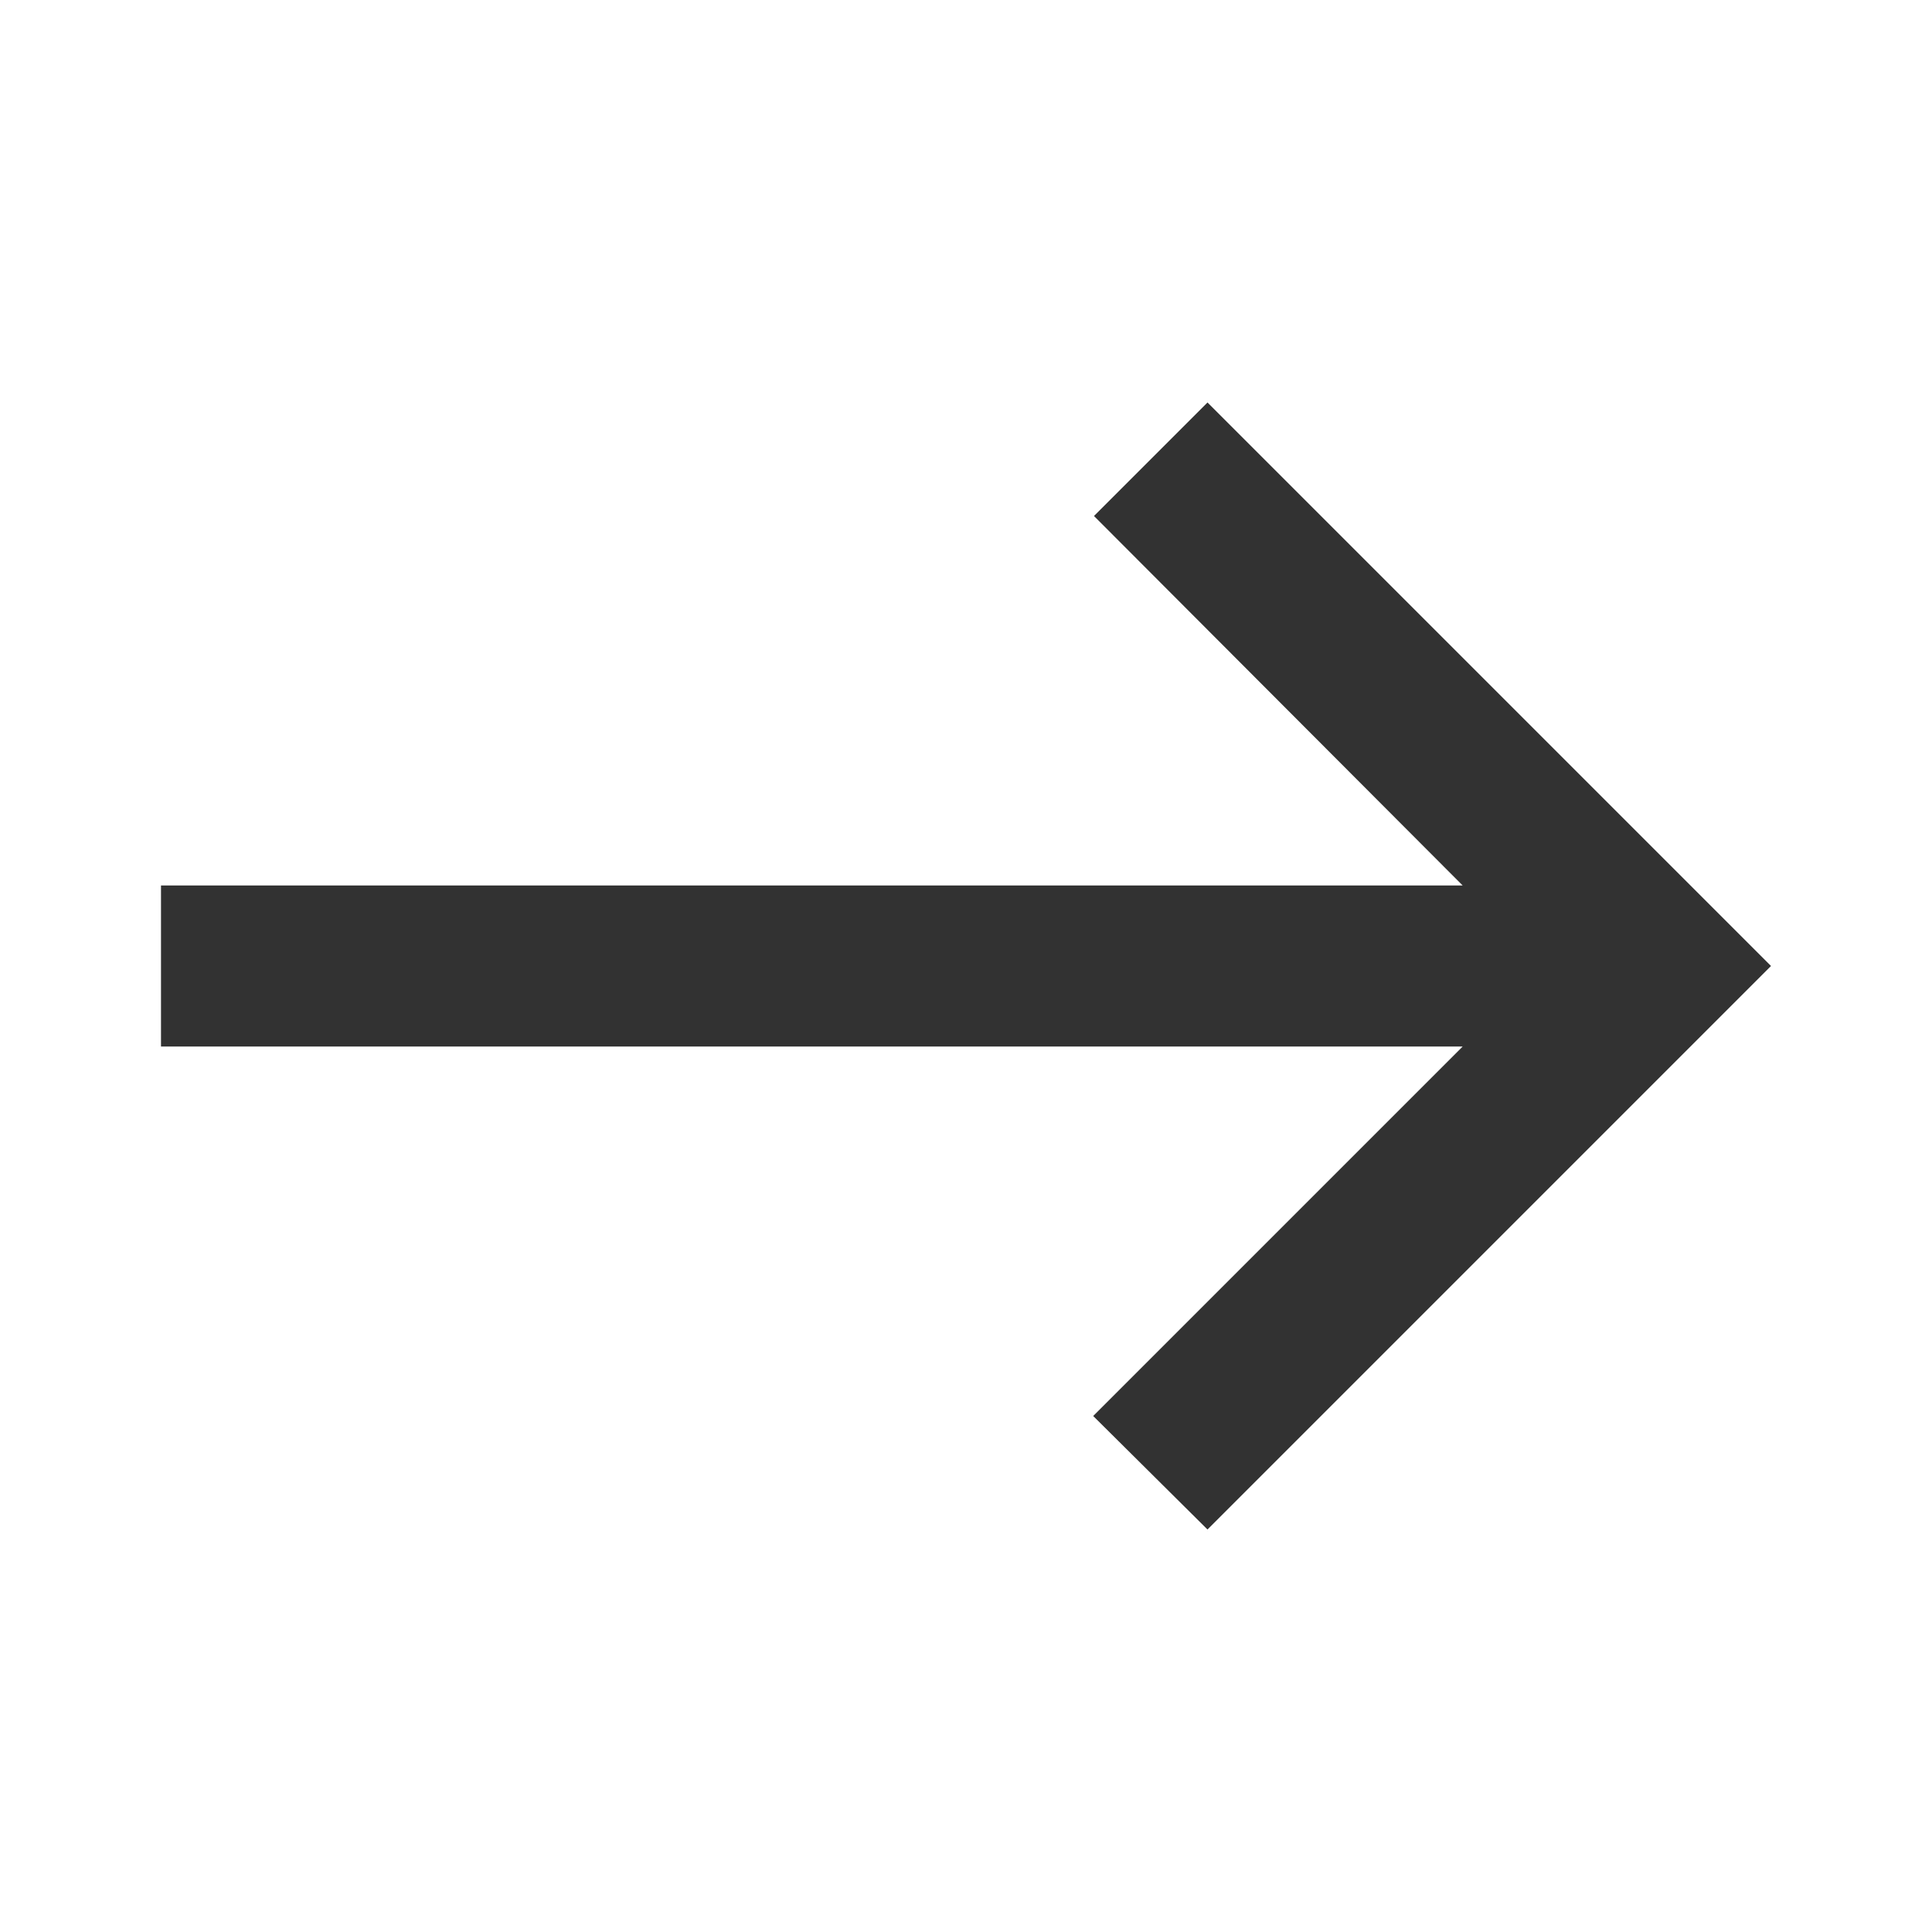
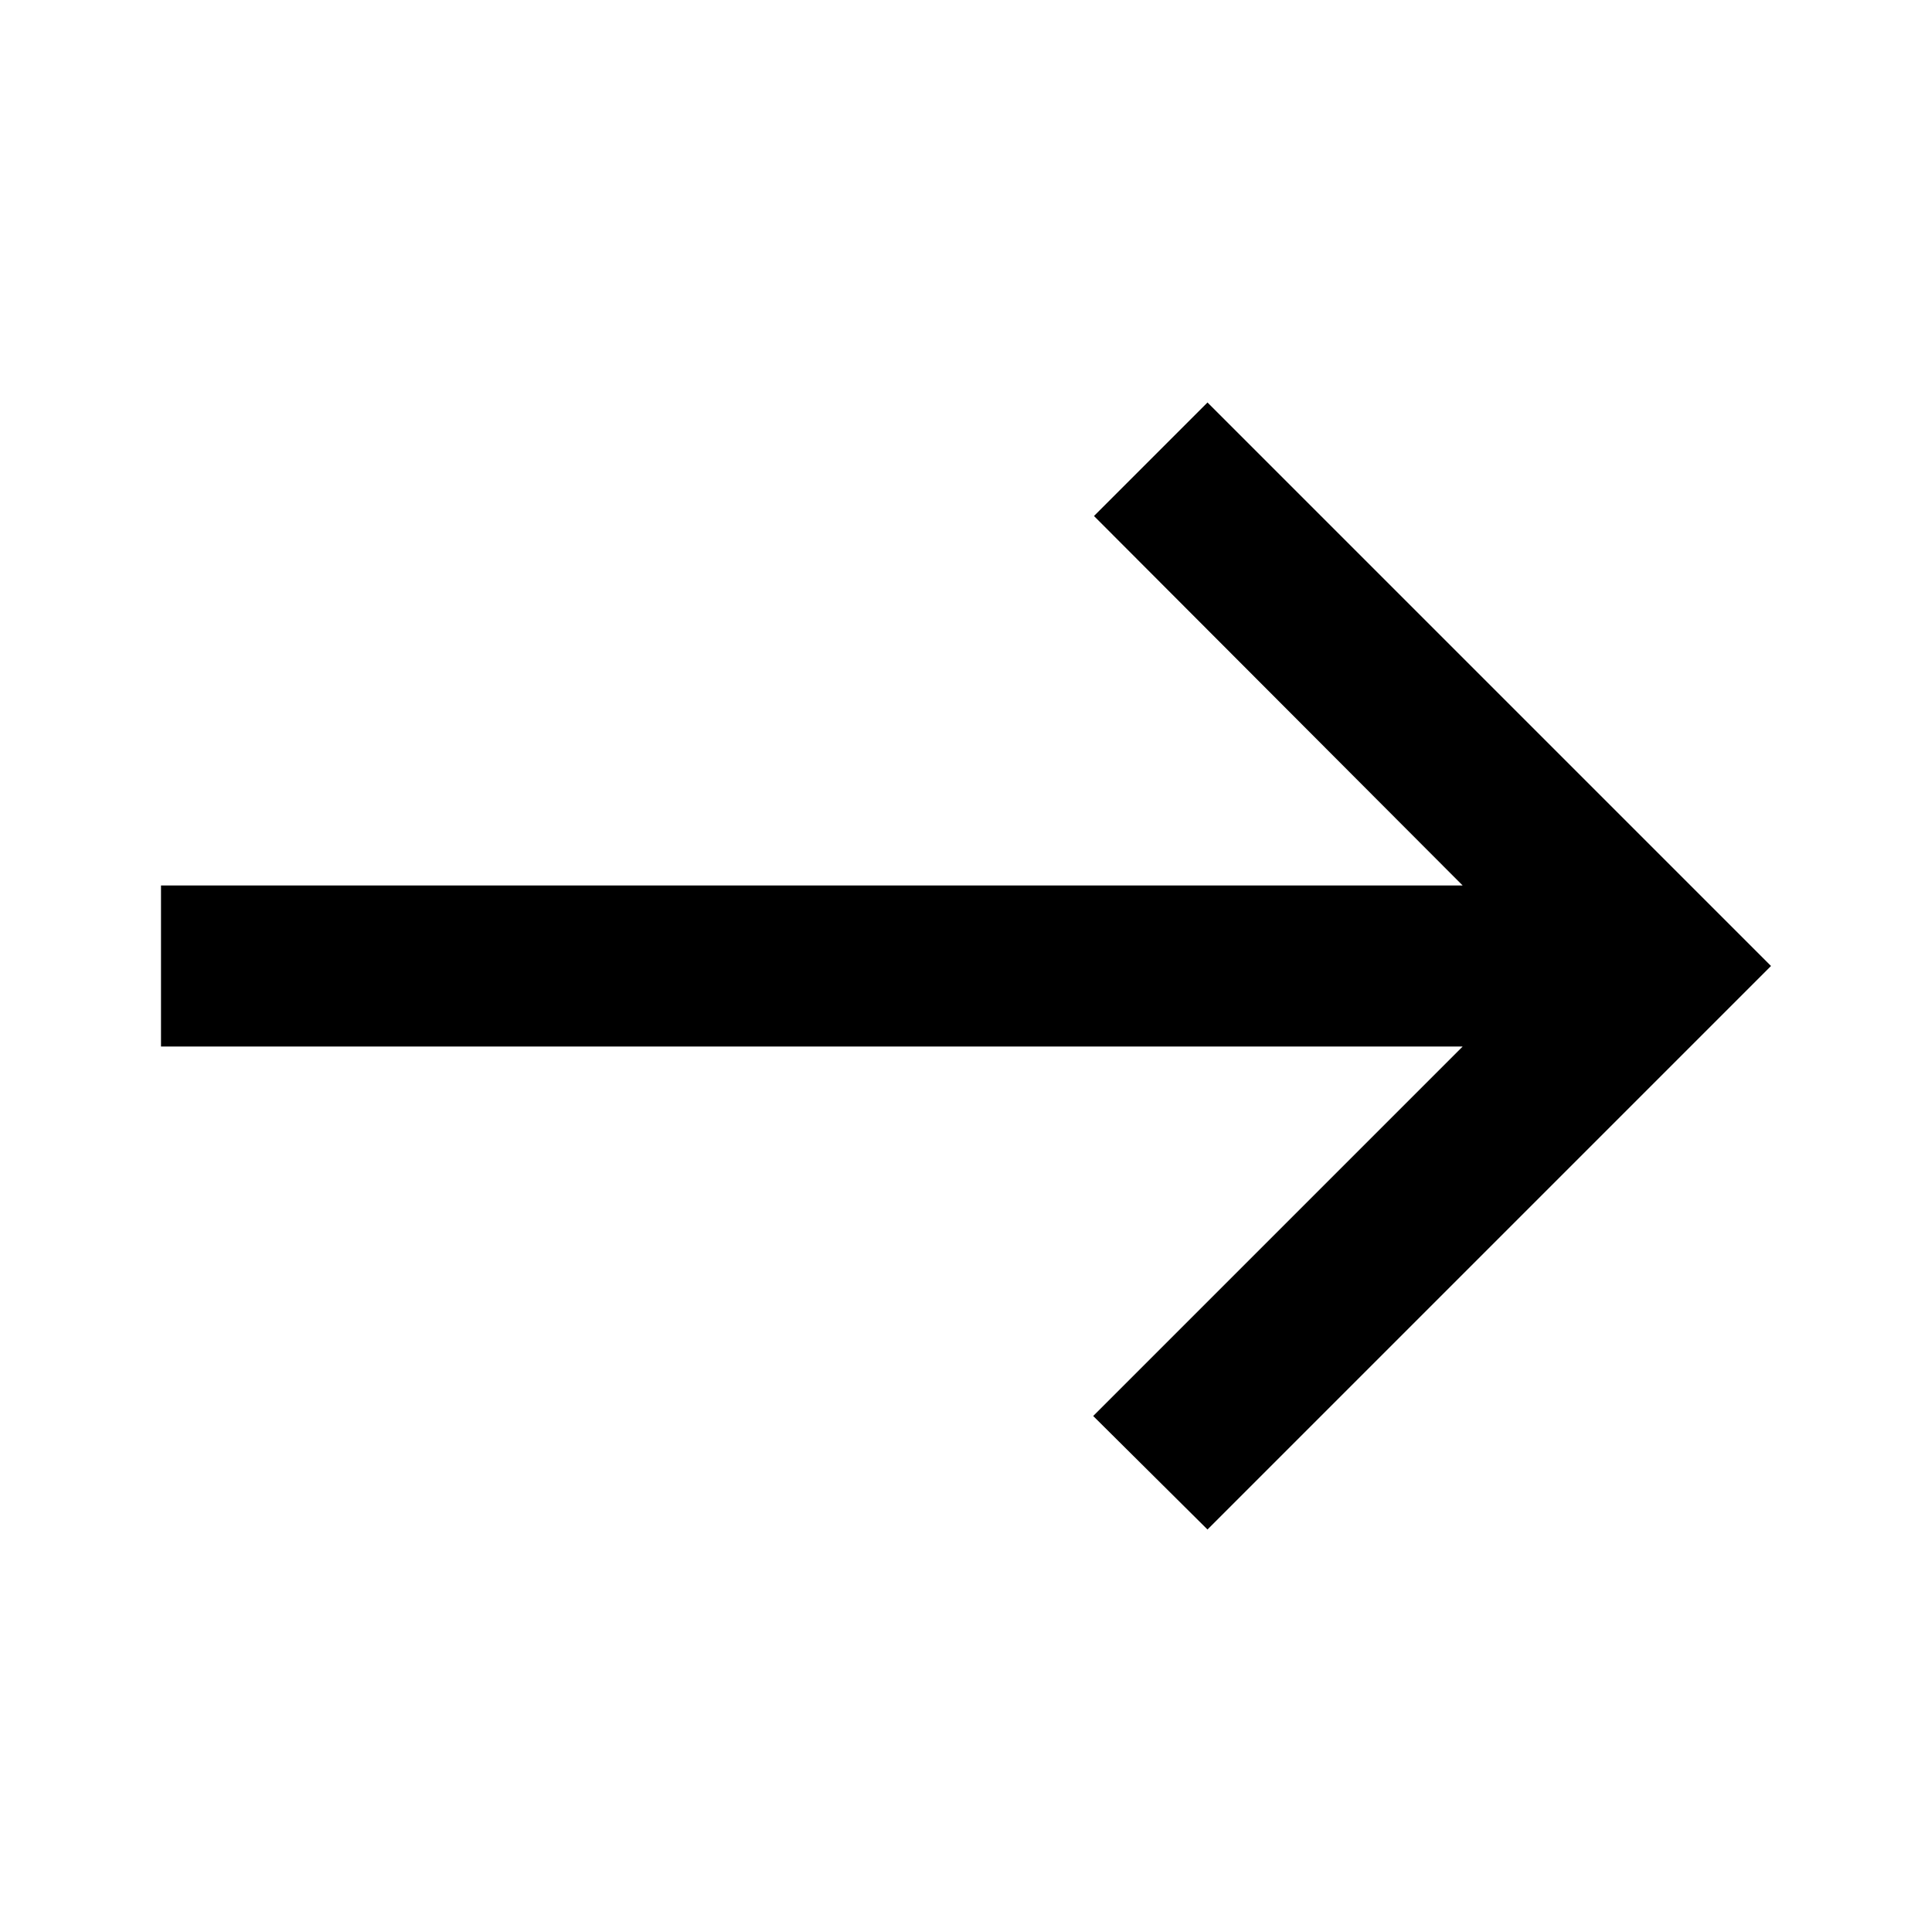
<svg xmlns="http://www.w3.org/2000/svg" width="24" height="24" viewBox="0 0 24 24" fill="none">
-   <path d="M15 5L13.59 6.41L18.17 11H2V13H18.17L13.58 17.59L15 19L22 12L15 5Z" fill="#323232" />
+   <path d="M15 5L13.59 6.41L18.17 11H2V13H18.17L13.58 17.59L15 19L22 12L15 5Z" fill="currentColor" />
</svg>
